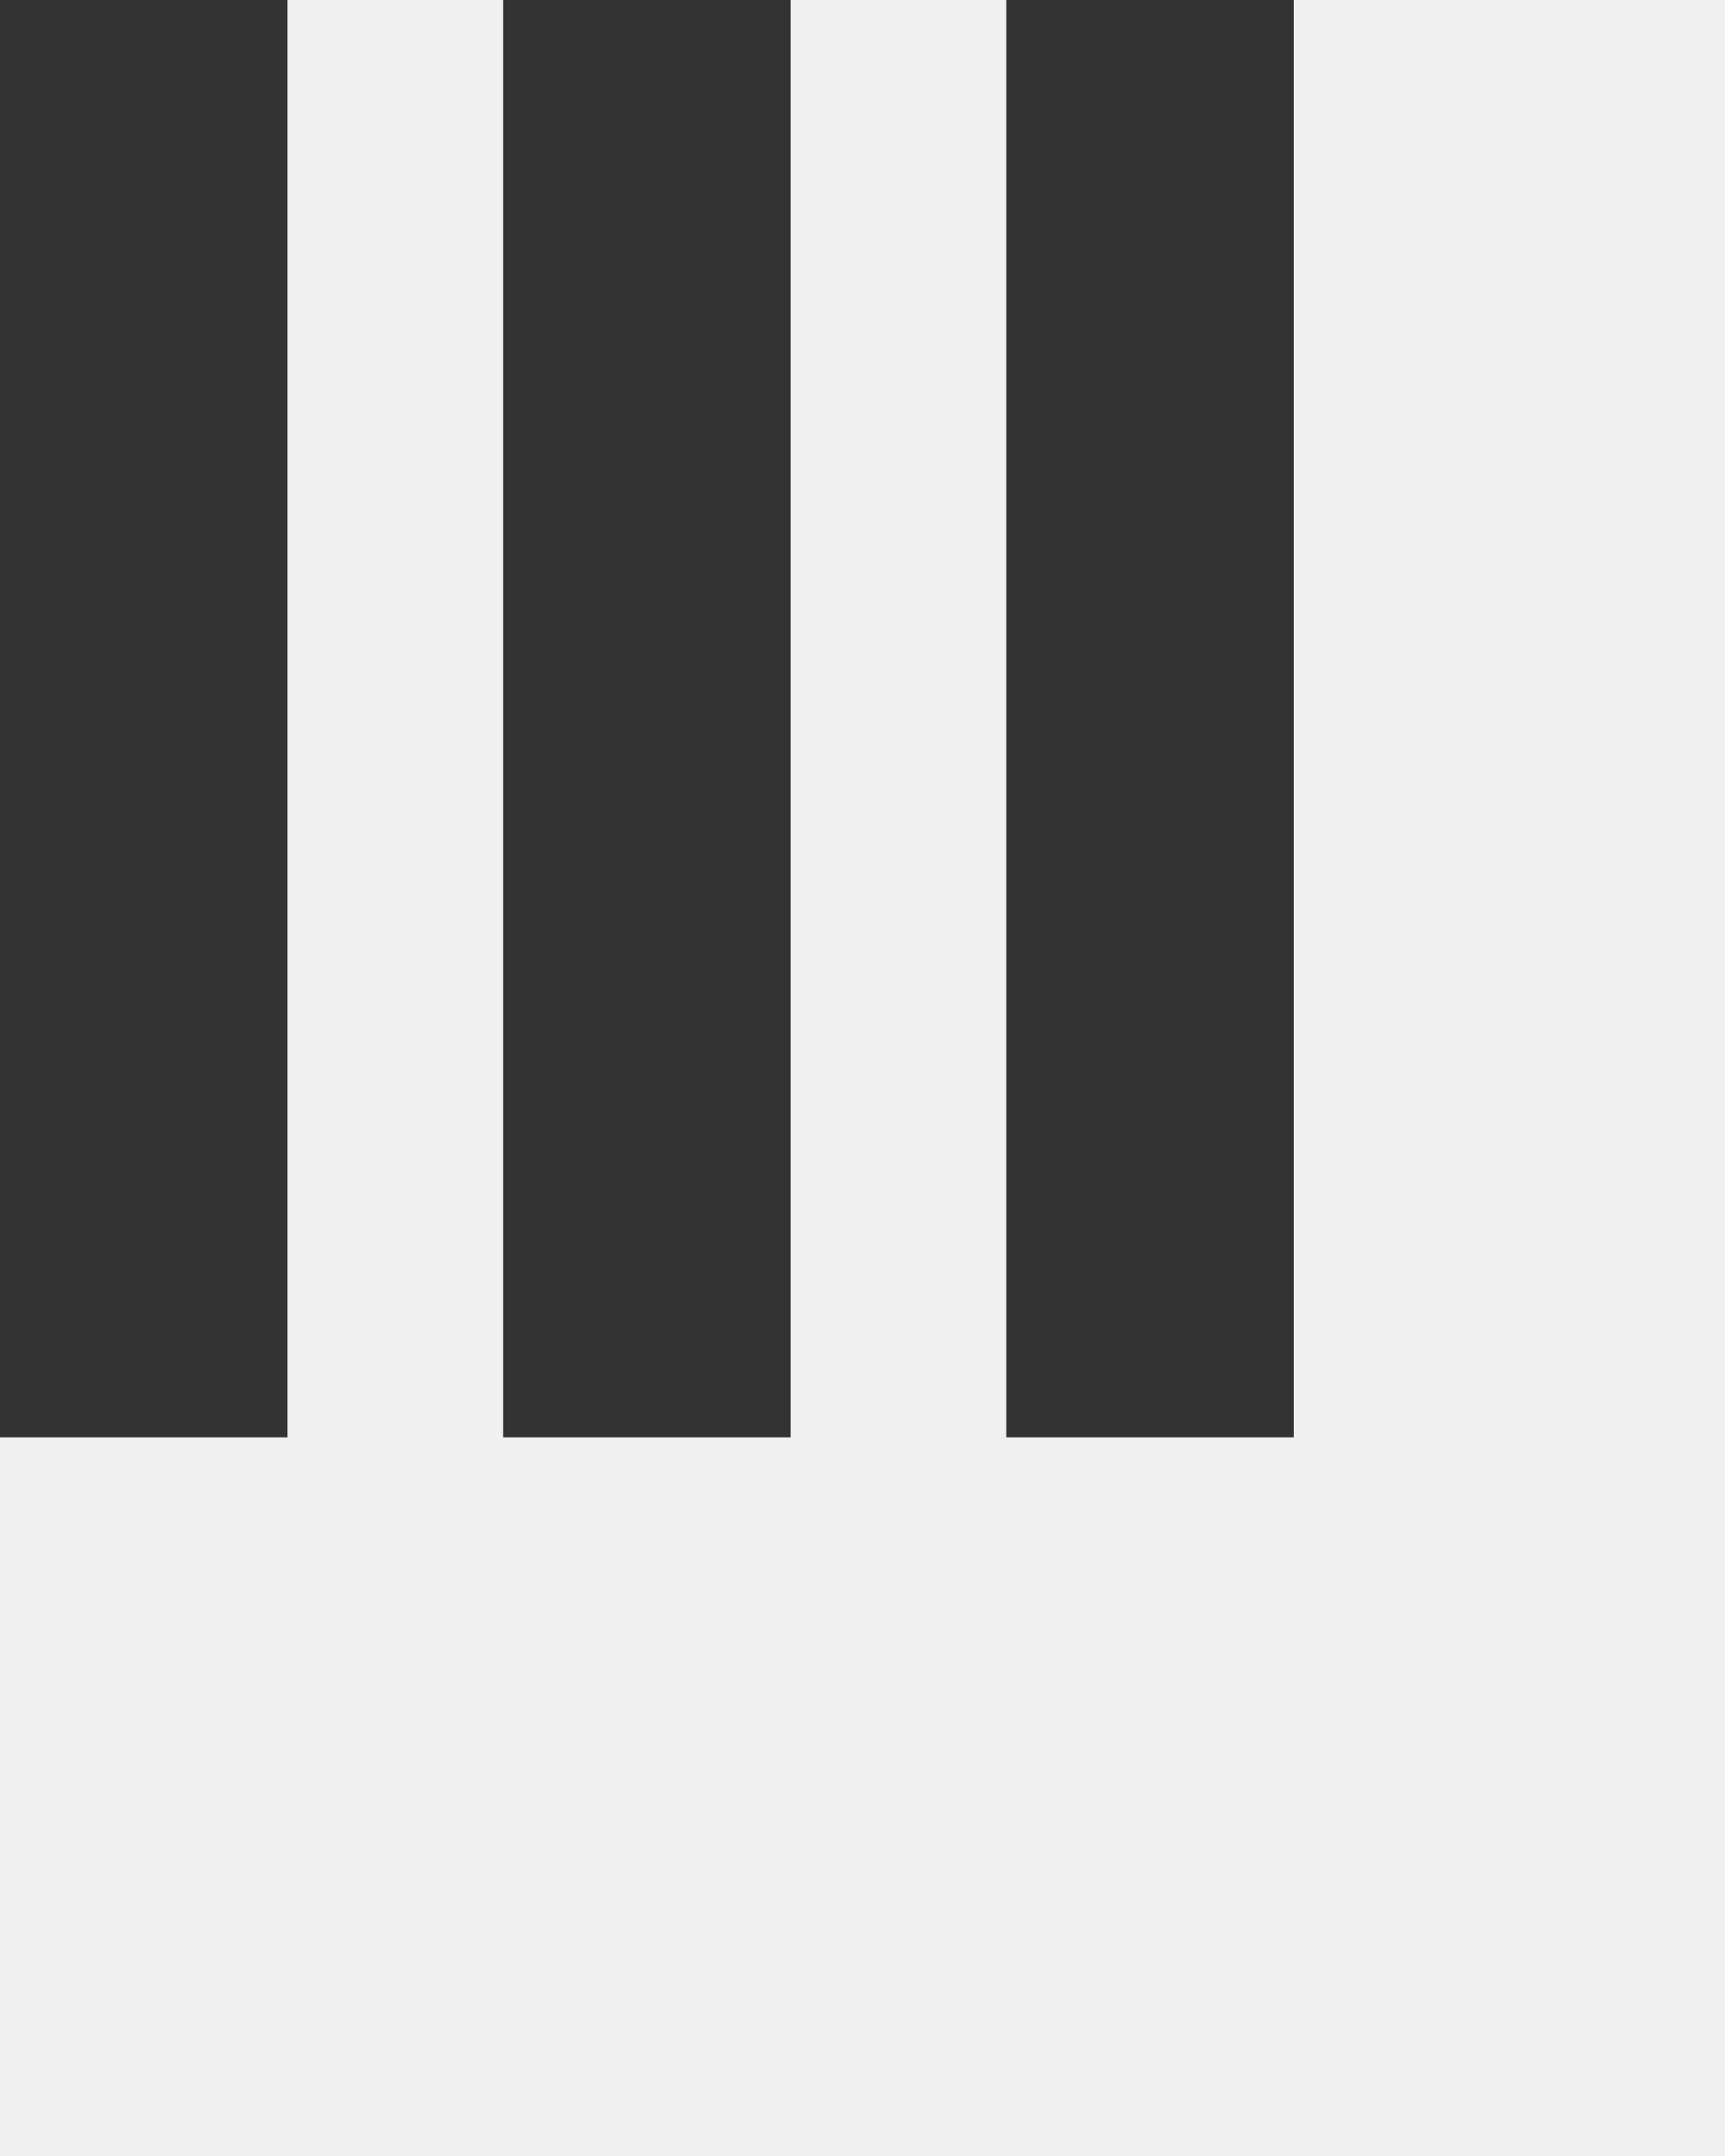
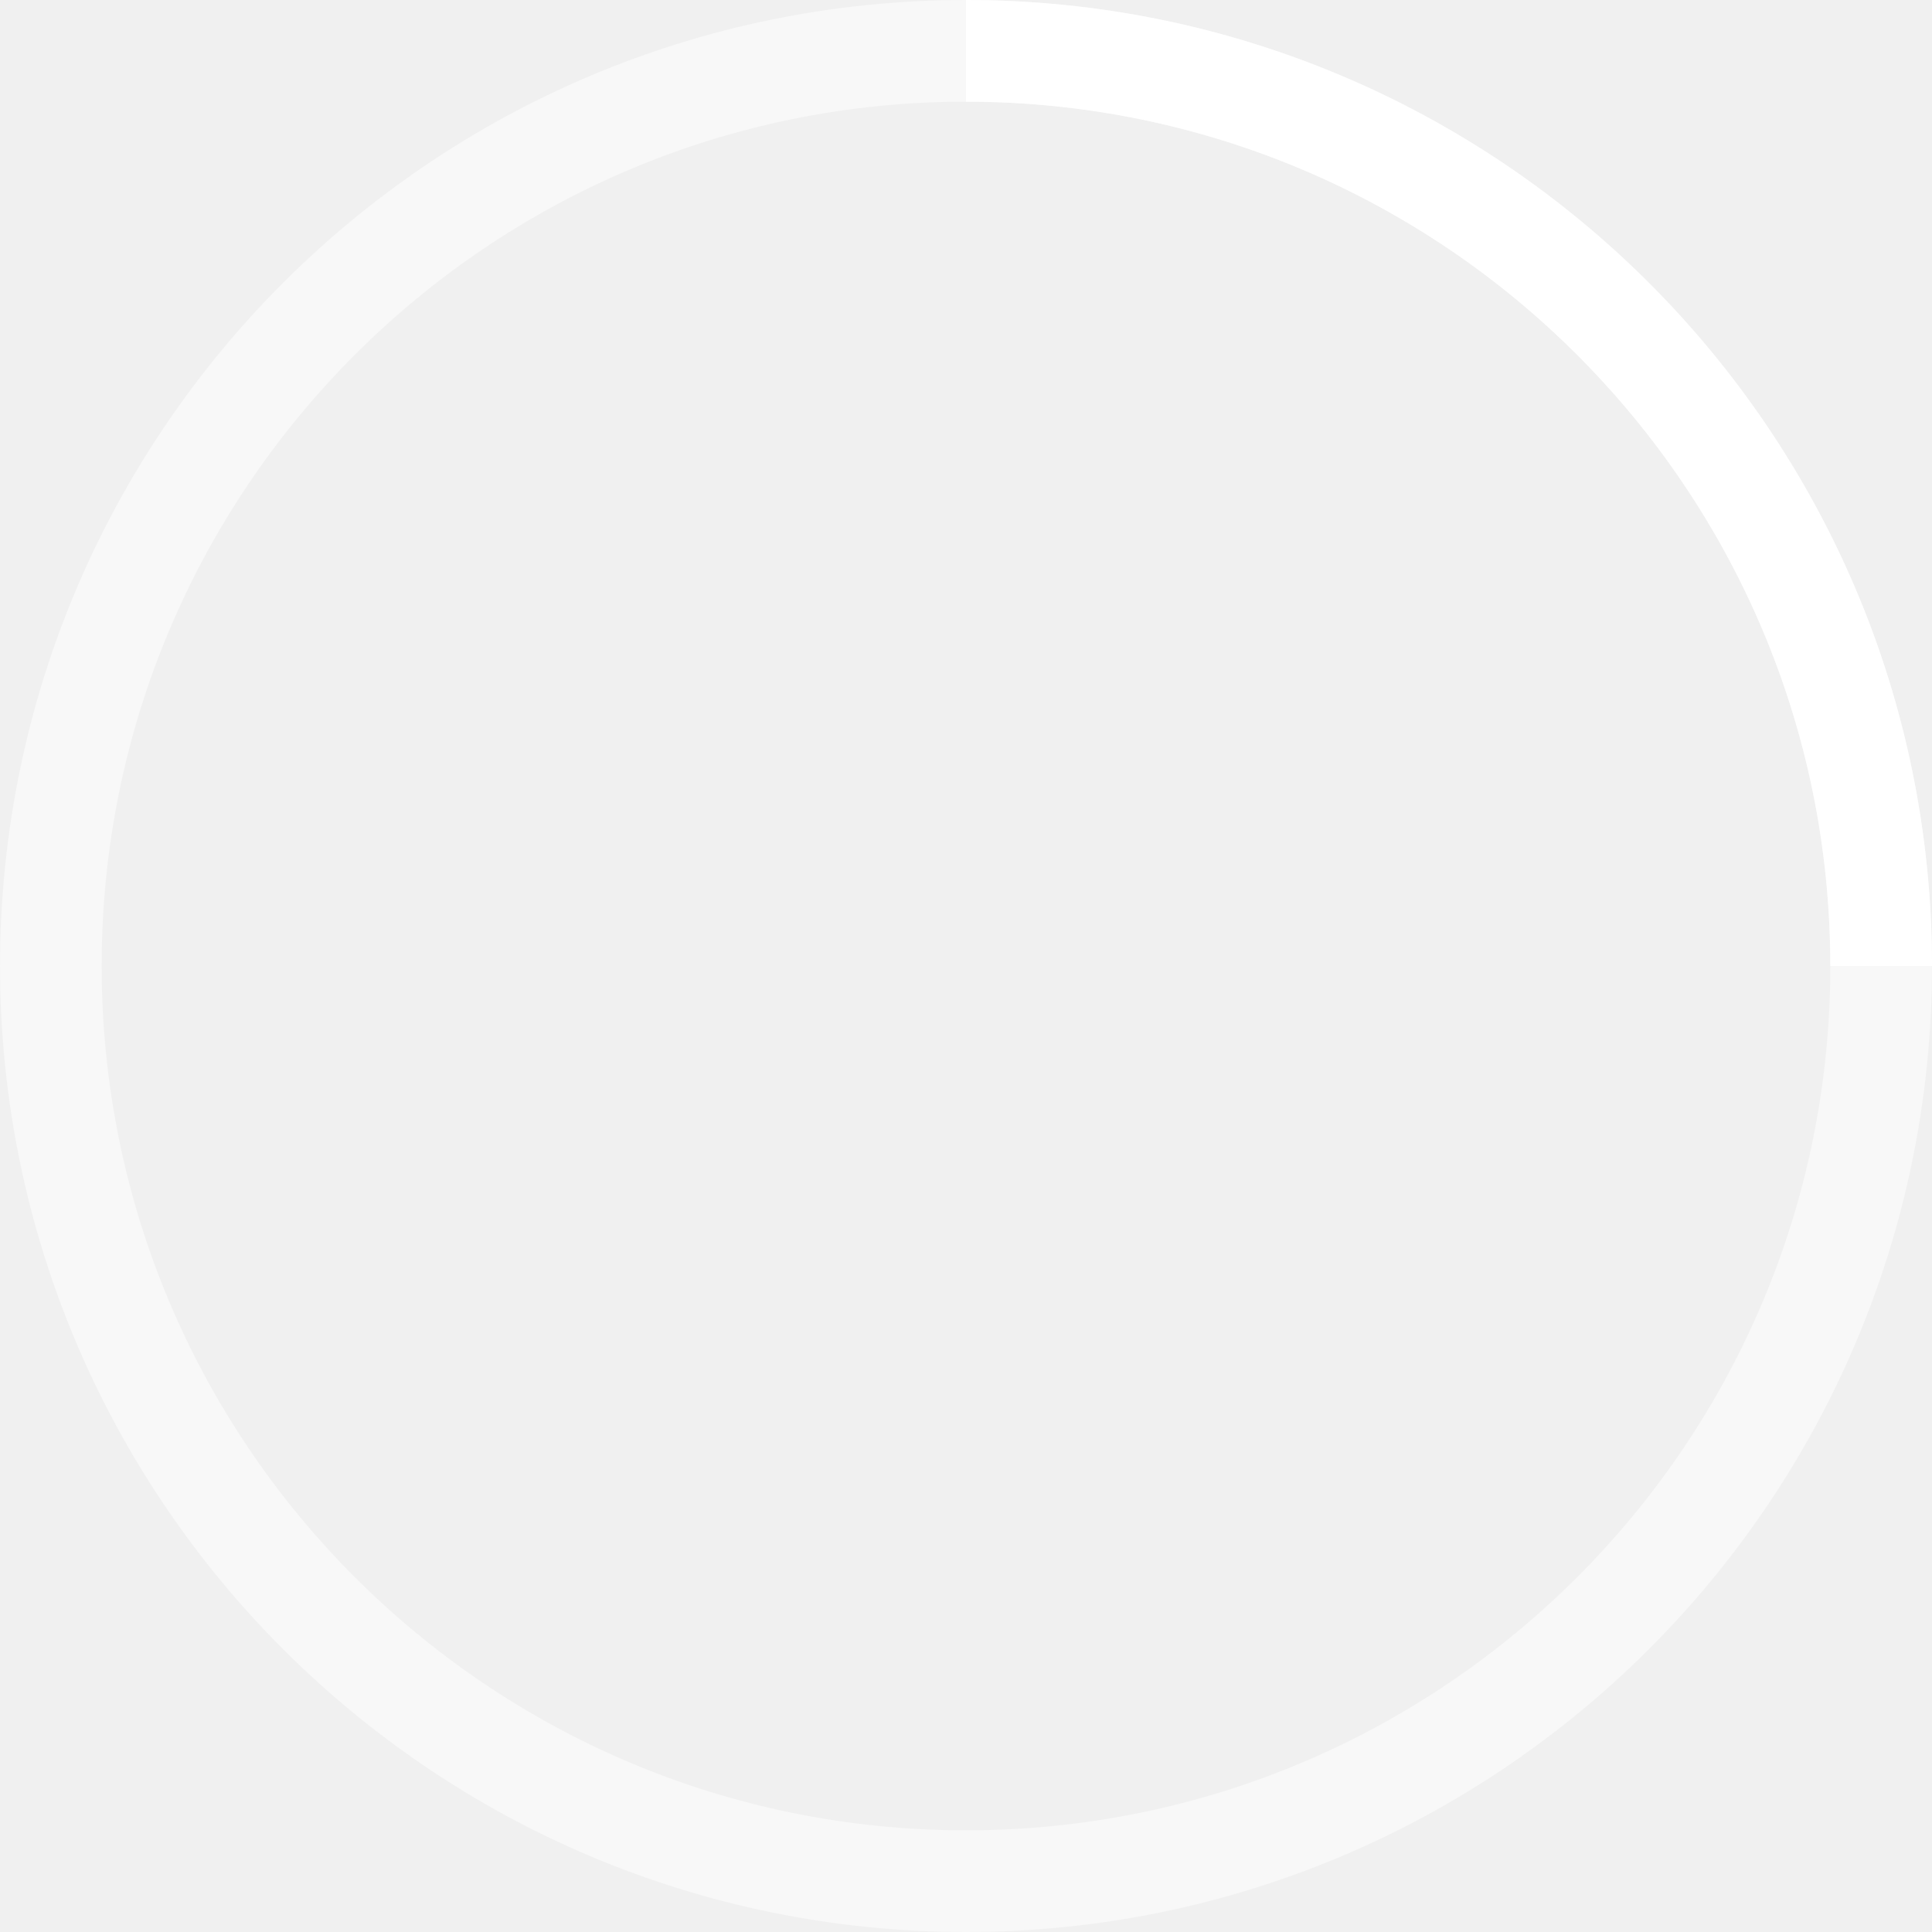
- <svg xmlns="http://www.w3.org/2000/svg" version="1.1" id="Layer_1" x="0px" y="0px" width="24px" height="30px" viewBox="0 0 24 30" style="enable-background:new 0 0 50 50;" xml:space="preserve">
-   <rect x="0" y="0" width="4" height="20" fill="#333">
-     <animate attributeName="opacity" attributeType="XML" values="1; .2; 1" begin="0s" dur="0.6s" repeatCount="indefinite" />
-   </rect>
-   <rect x="7" y="0" width="4" height="20" fill="#333">
-     <animate attributeName="opacity" attributeType="XML" values="1; .2; 1" begin="0.2s" dur="0.6s" repeatCount="indefinite" />
-   </rect>
-   <rect x="14" y="0" width="4" height="20" fill="#333">
-     <animate attributeName="opacity" attributeType="XML" values="1; .2; 1" begin="0.4s" dur="0.6s" repeatCount="indefinite" />
-   </rect>
+ <svg xmlns="http://www.w3.org/2000/svg" width="38" height="38" viewBox="0 0 38 38" stroke="#fff">
+   <g fill="none" fill-rule="evenodd">
+     <g transform="translate(1 1)" stroke-width="2">
+       <circle stroke-opacity=".5" cx="18" cy="18" r="18" />
+       <path d="M36 18c0-9.94-8.06-18-18-18">
+         <animateTransform attributeName="transform" type="rotate" from="0 18 18" to="360 18 18" dur="1s" repeatCount="indefinite" />
+       </path>
+     </g>
+   </g>
</svg>
